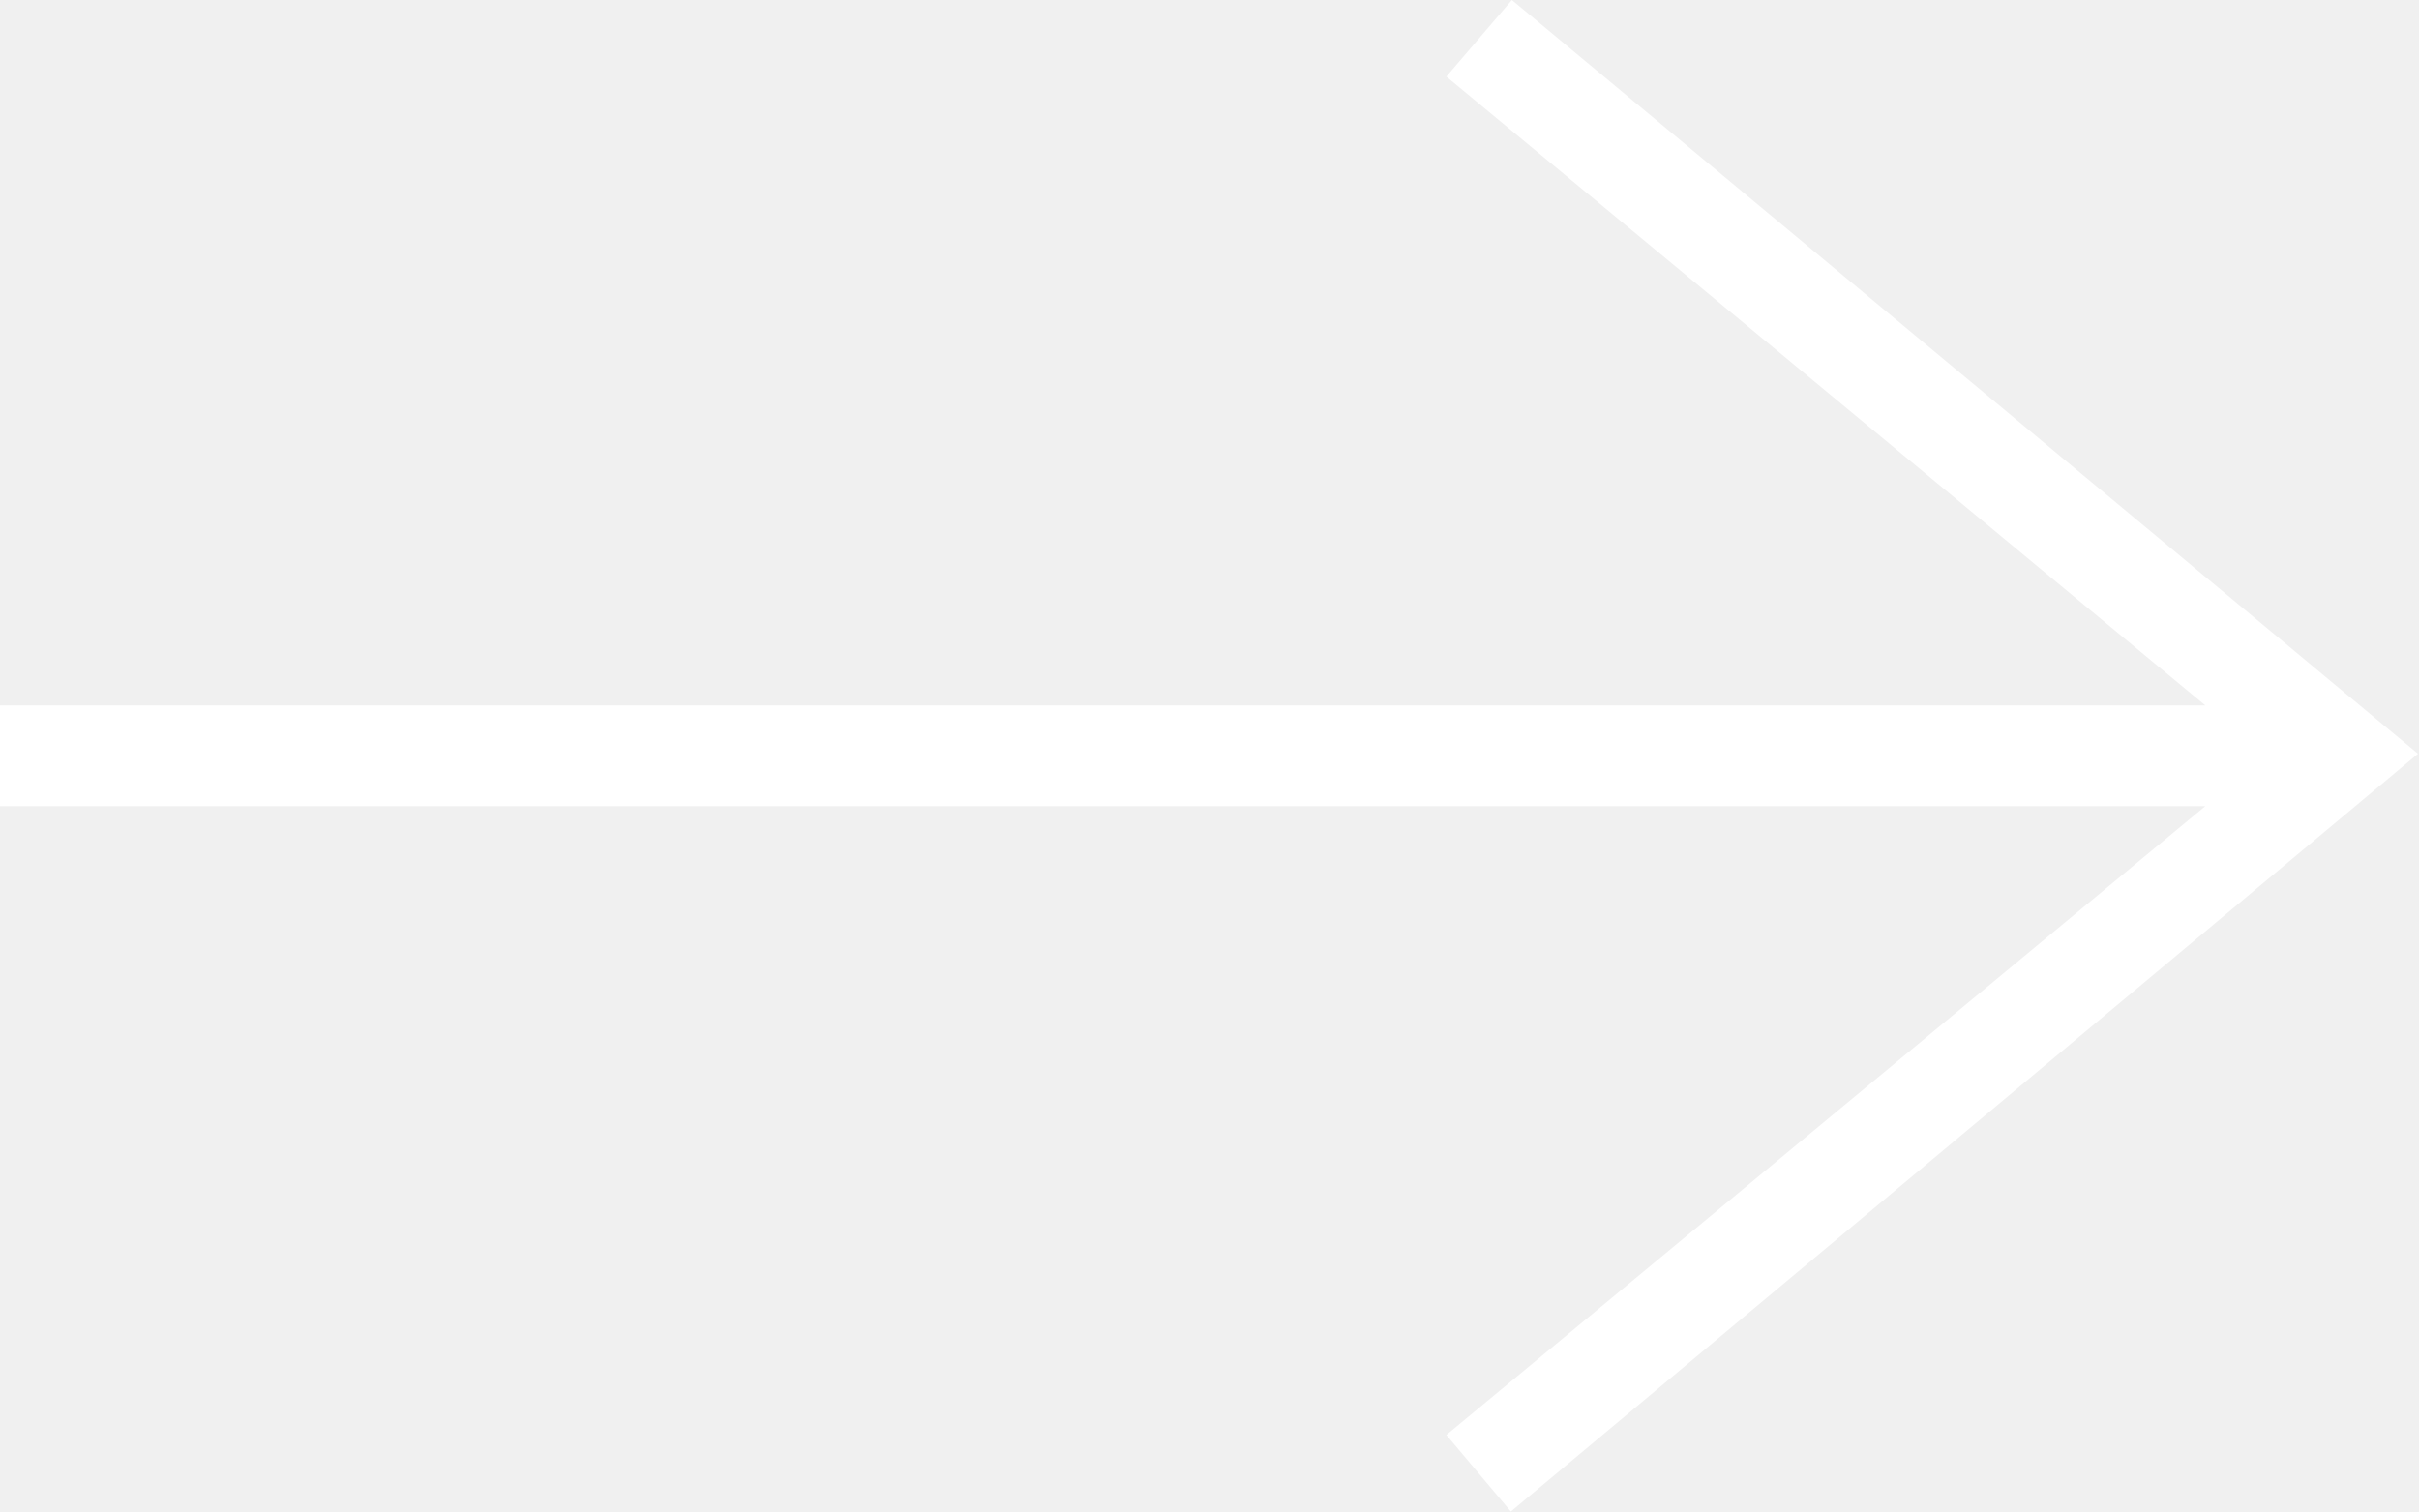
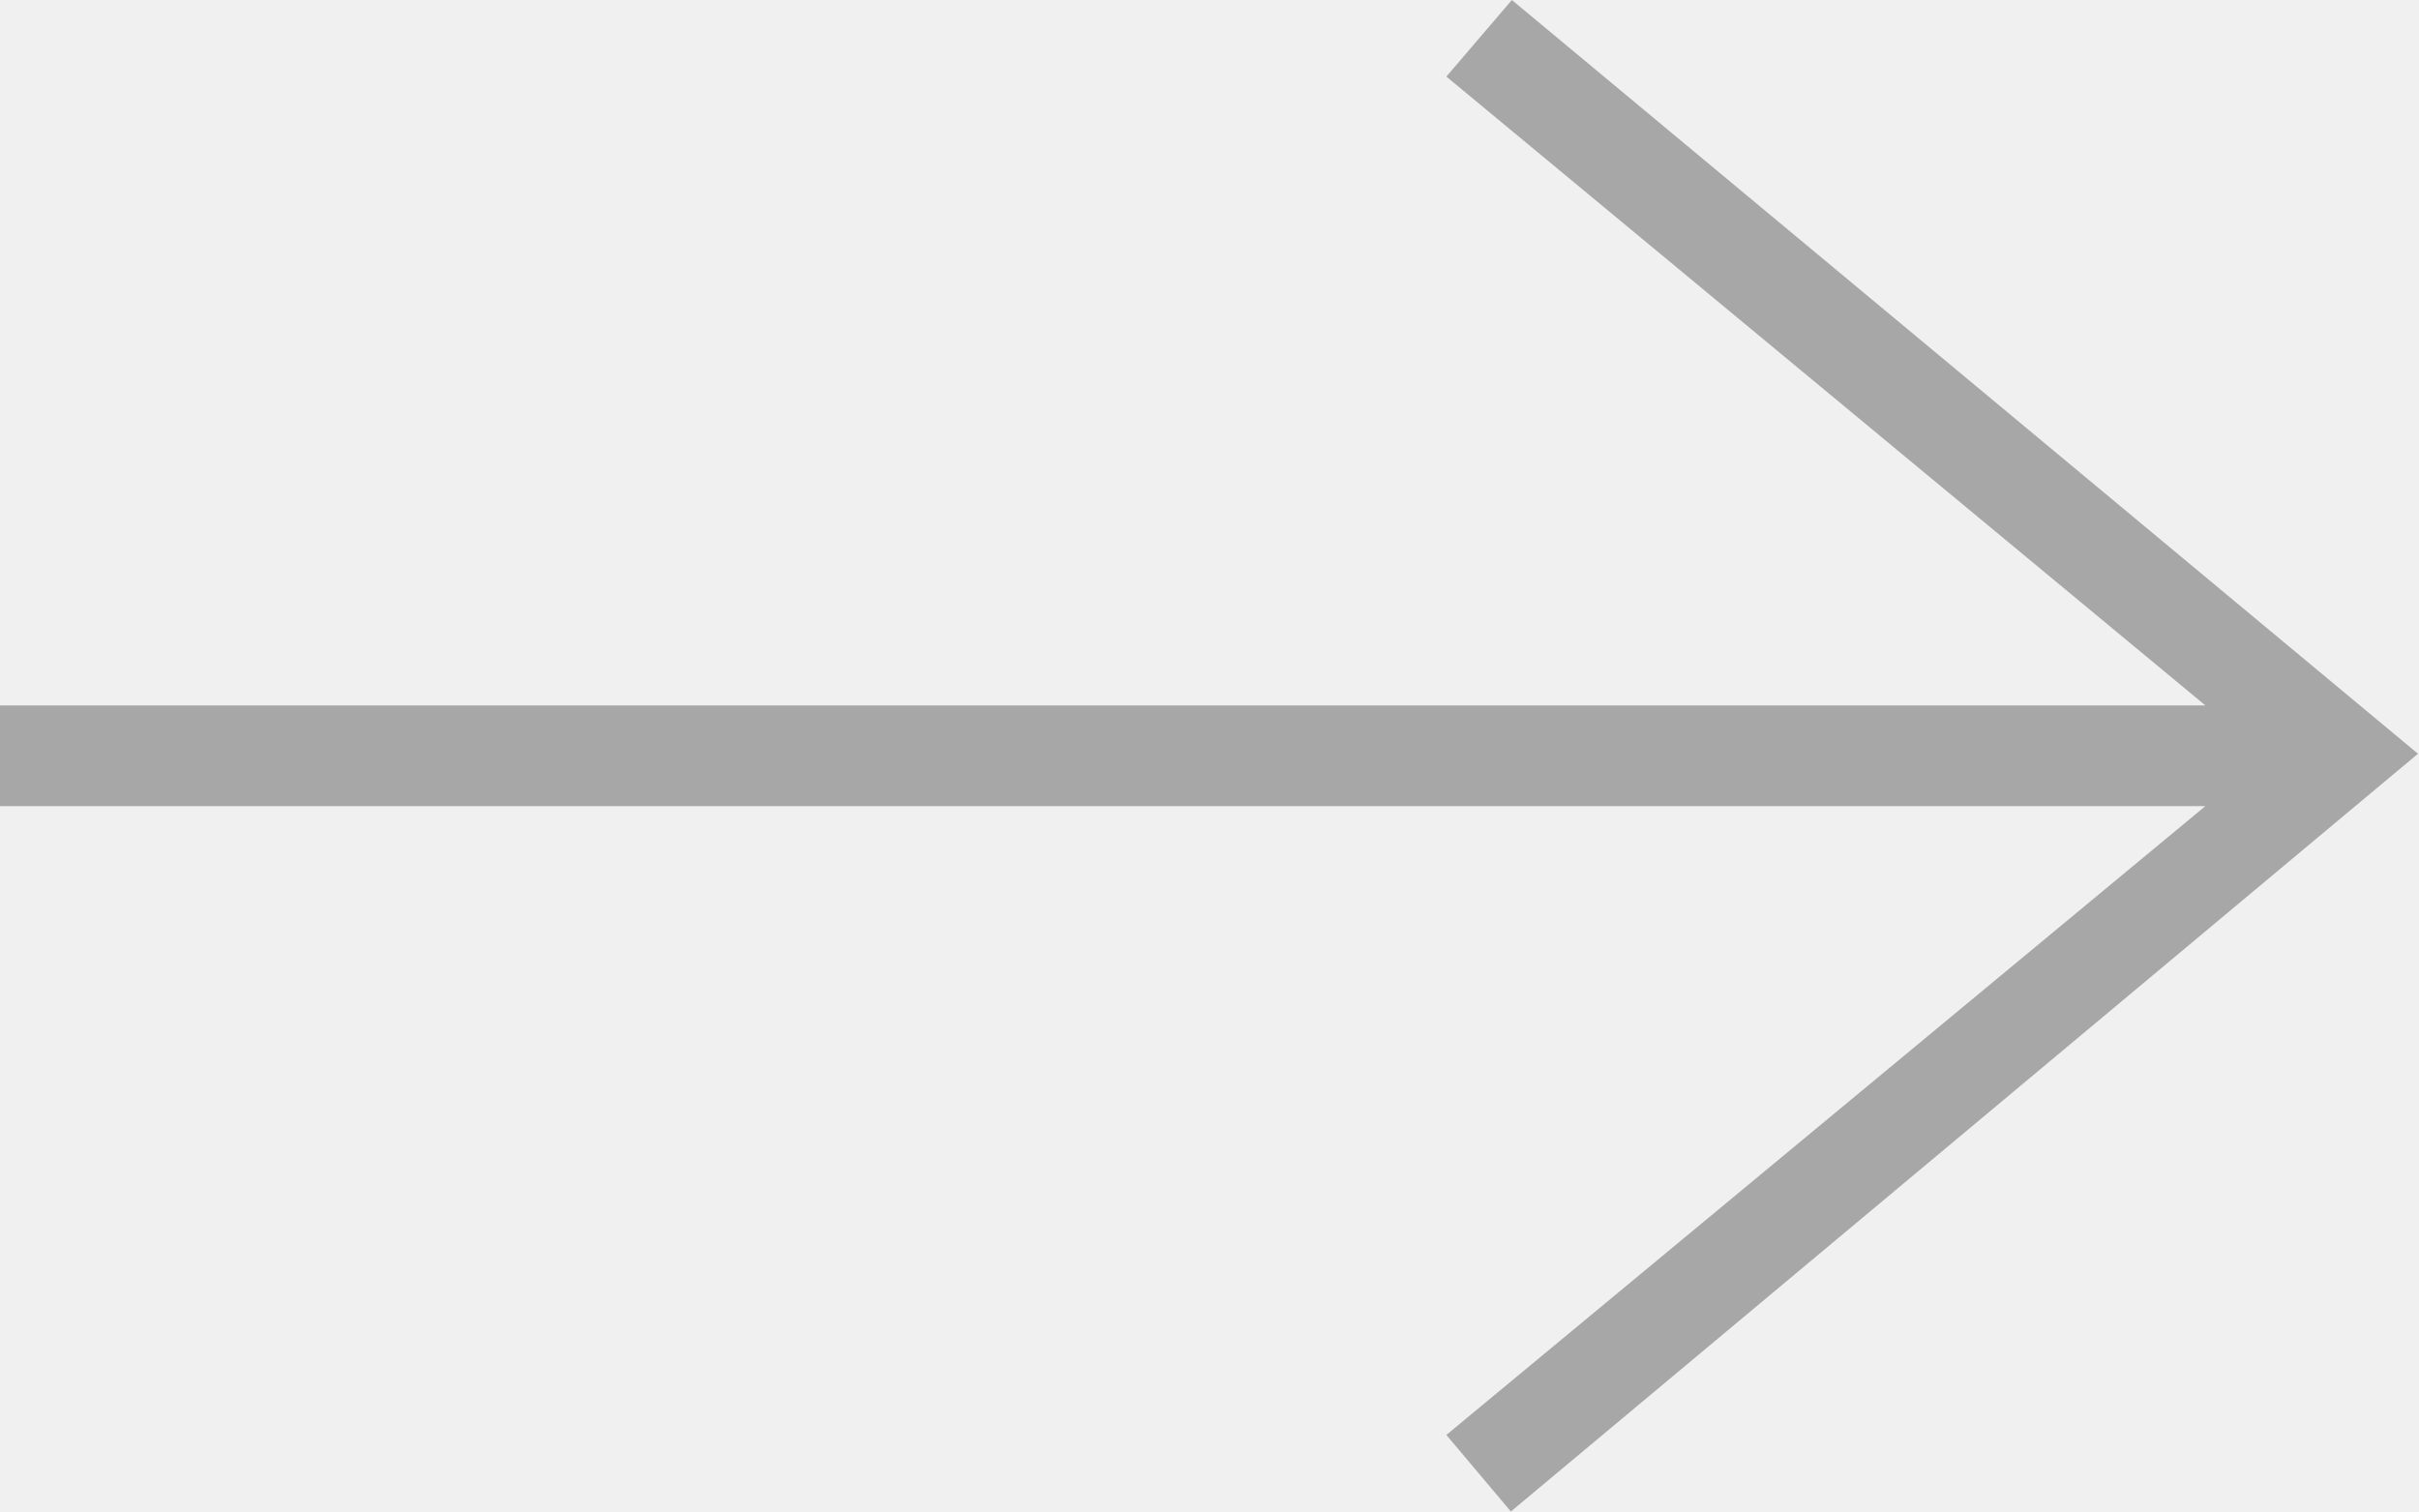
<svg xmlns="http://www.w3.org/2000/svg" id="a" viewBox="0 0 24 15">
  <defs>
-     <style>.b{fill:#fff;fill-rule:evenodd;}</style>
+     <style>.b{fill:#A7A7A7;fill-rule:evenodd;}</style>
  </defs>
  <path class="b" d="M21.88,8l-7.53,6.24,.64,.76,9-7.52L15,0l-.65,.76,7.53,6.24H0v1H21.88Z" />
</svg>
